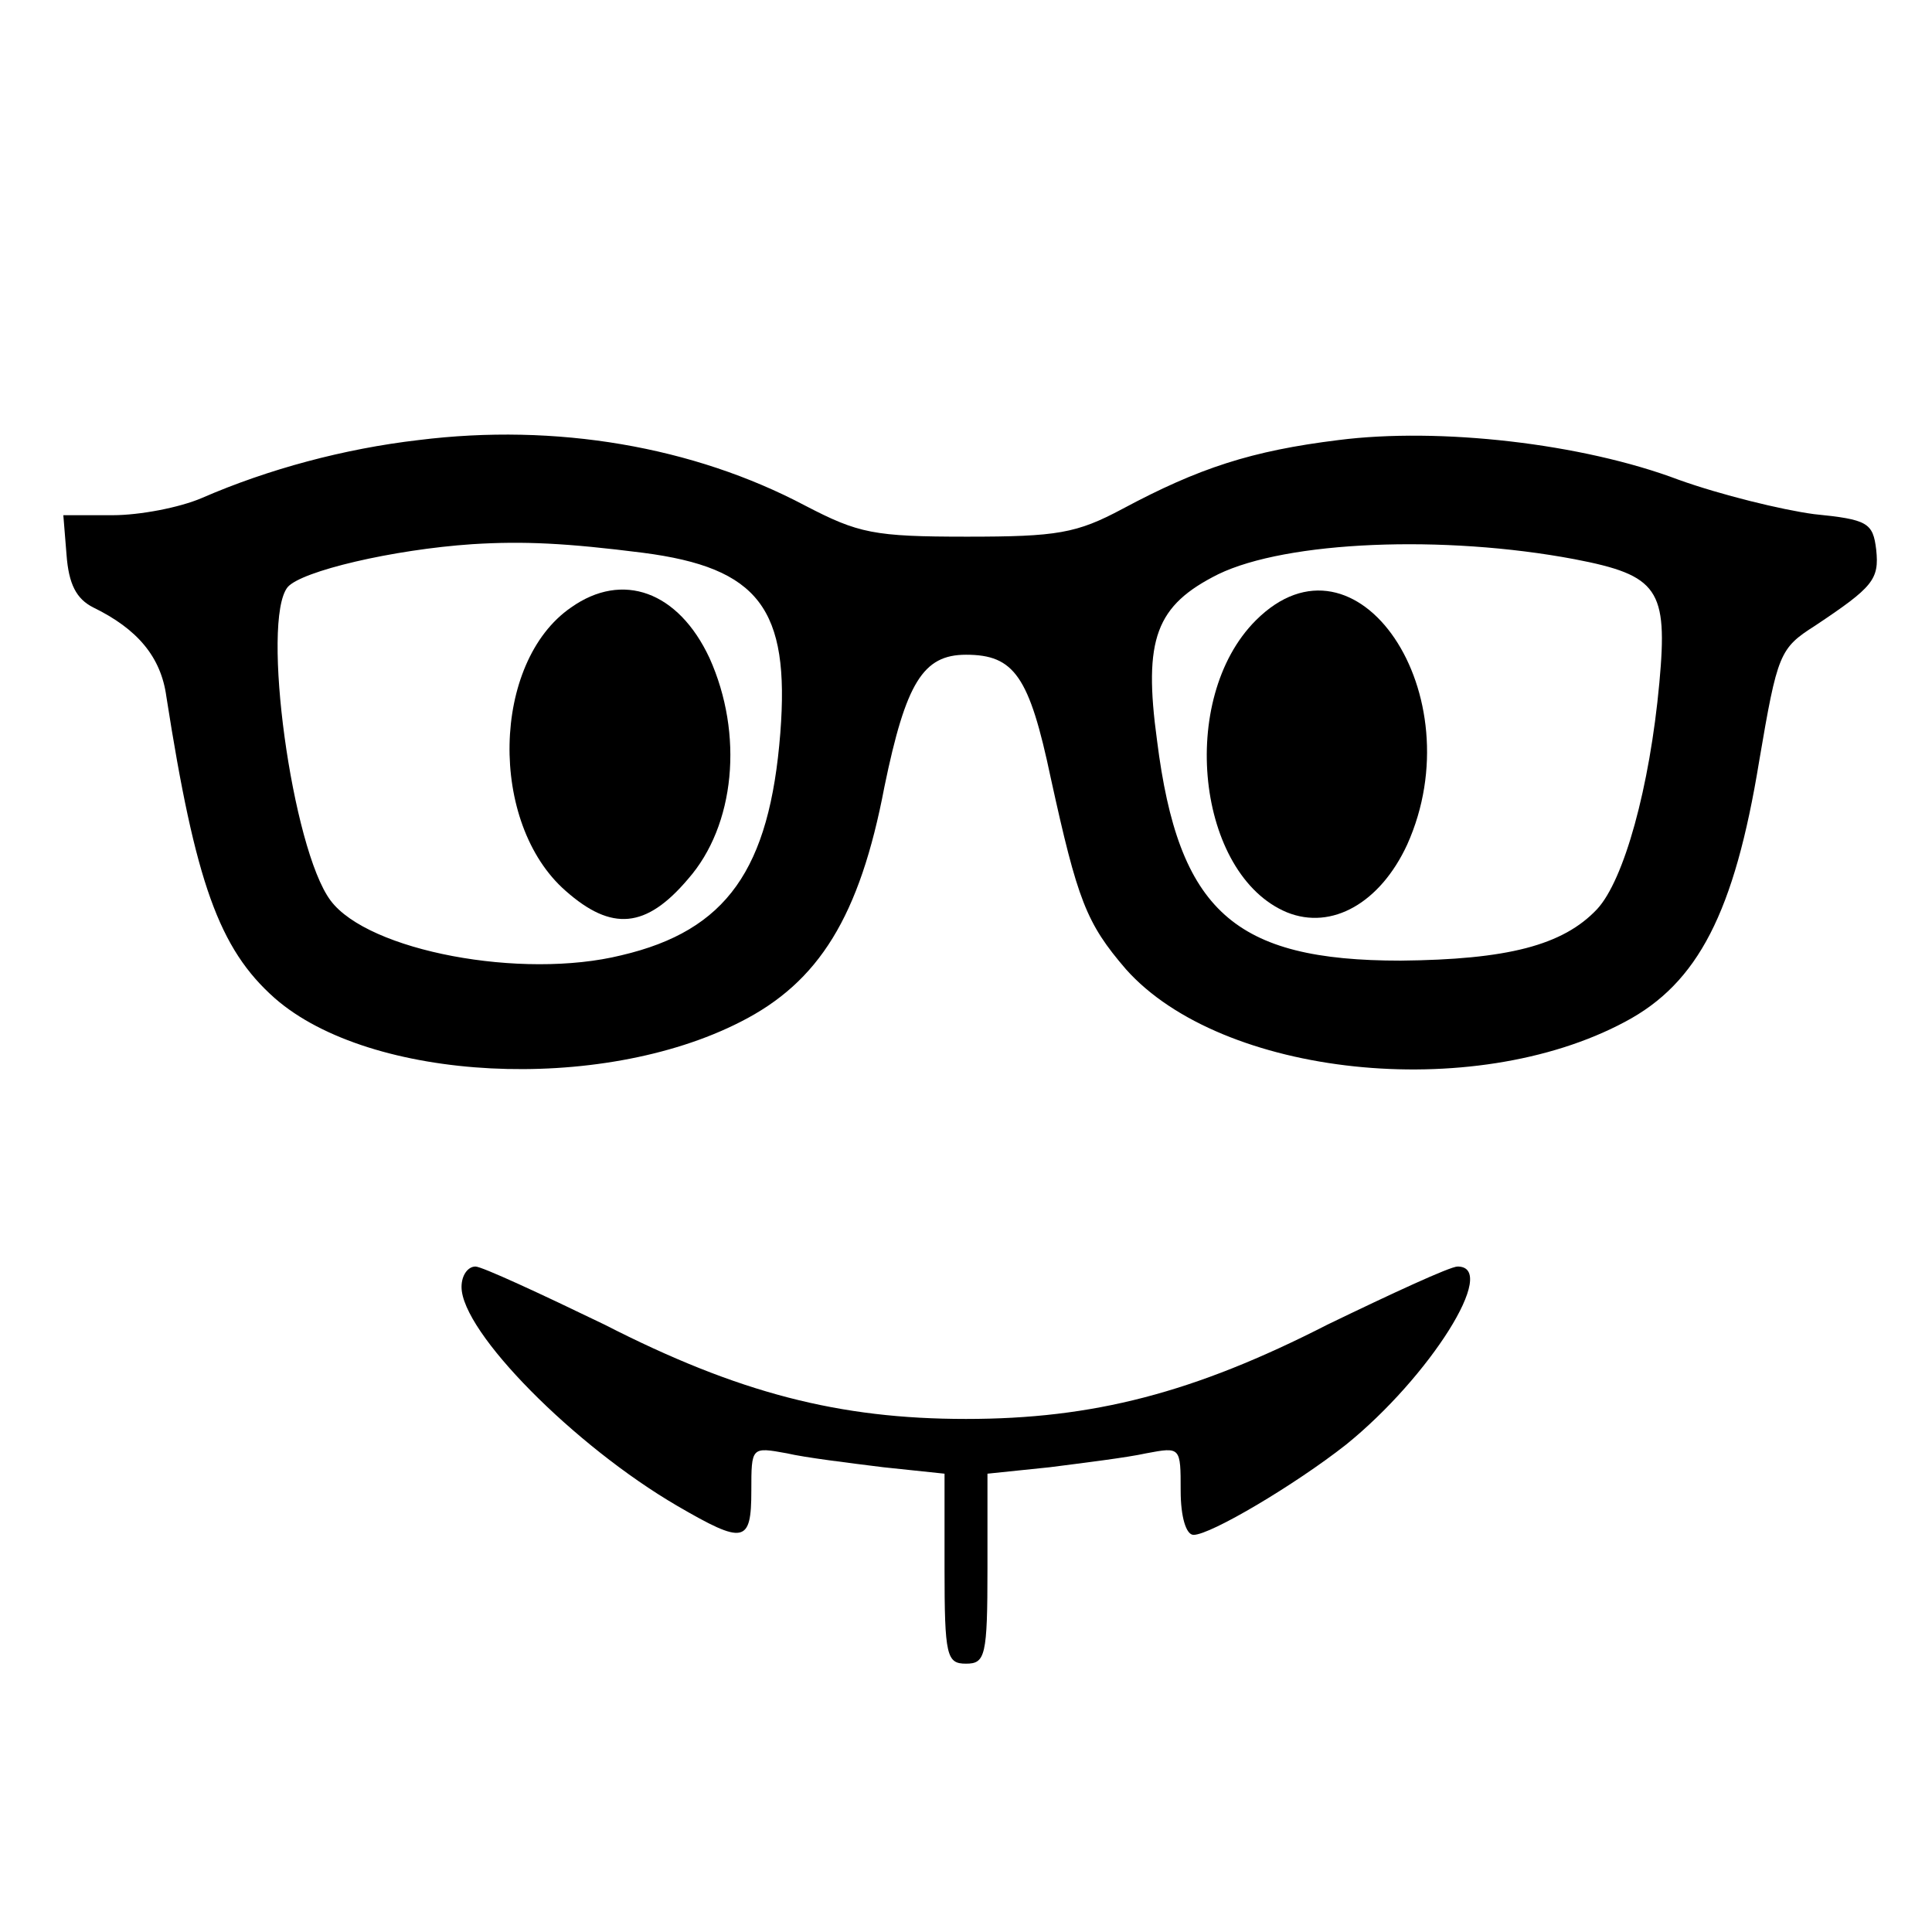
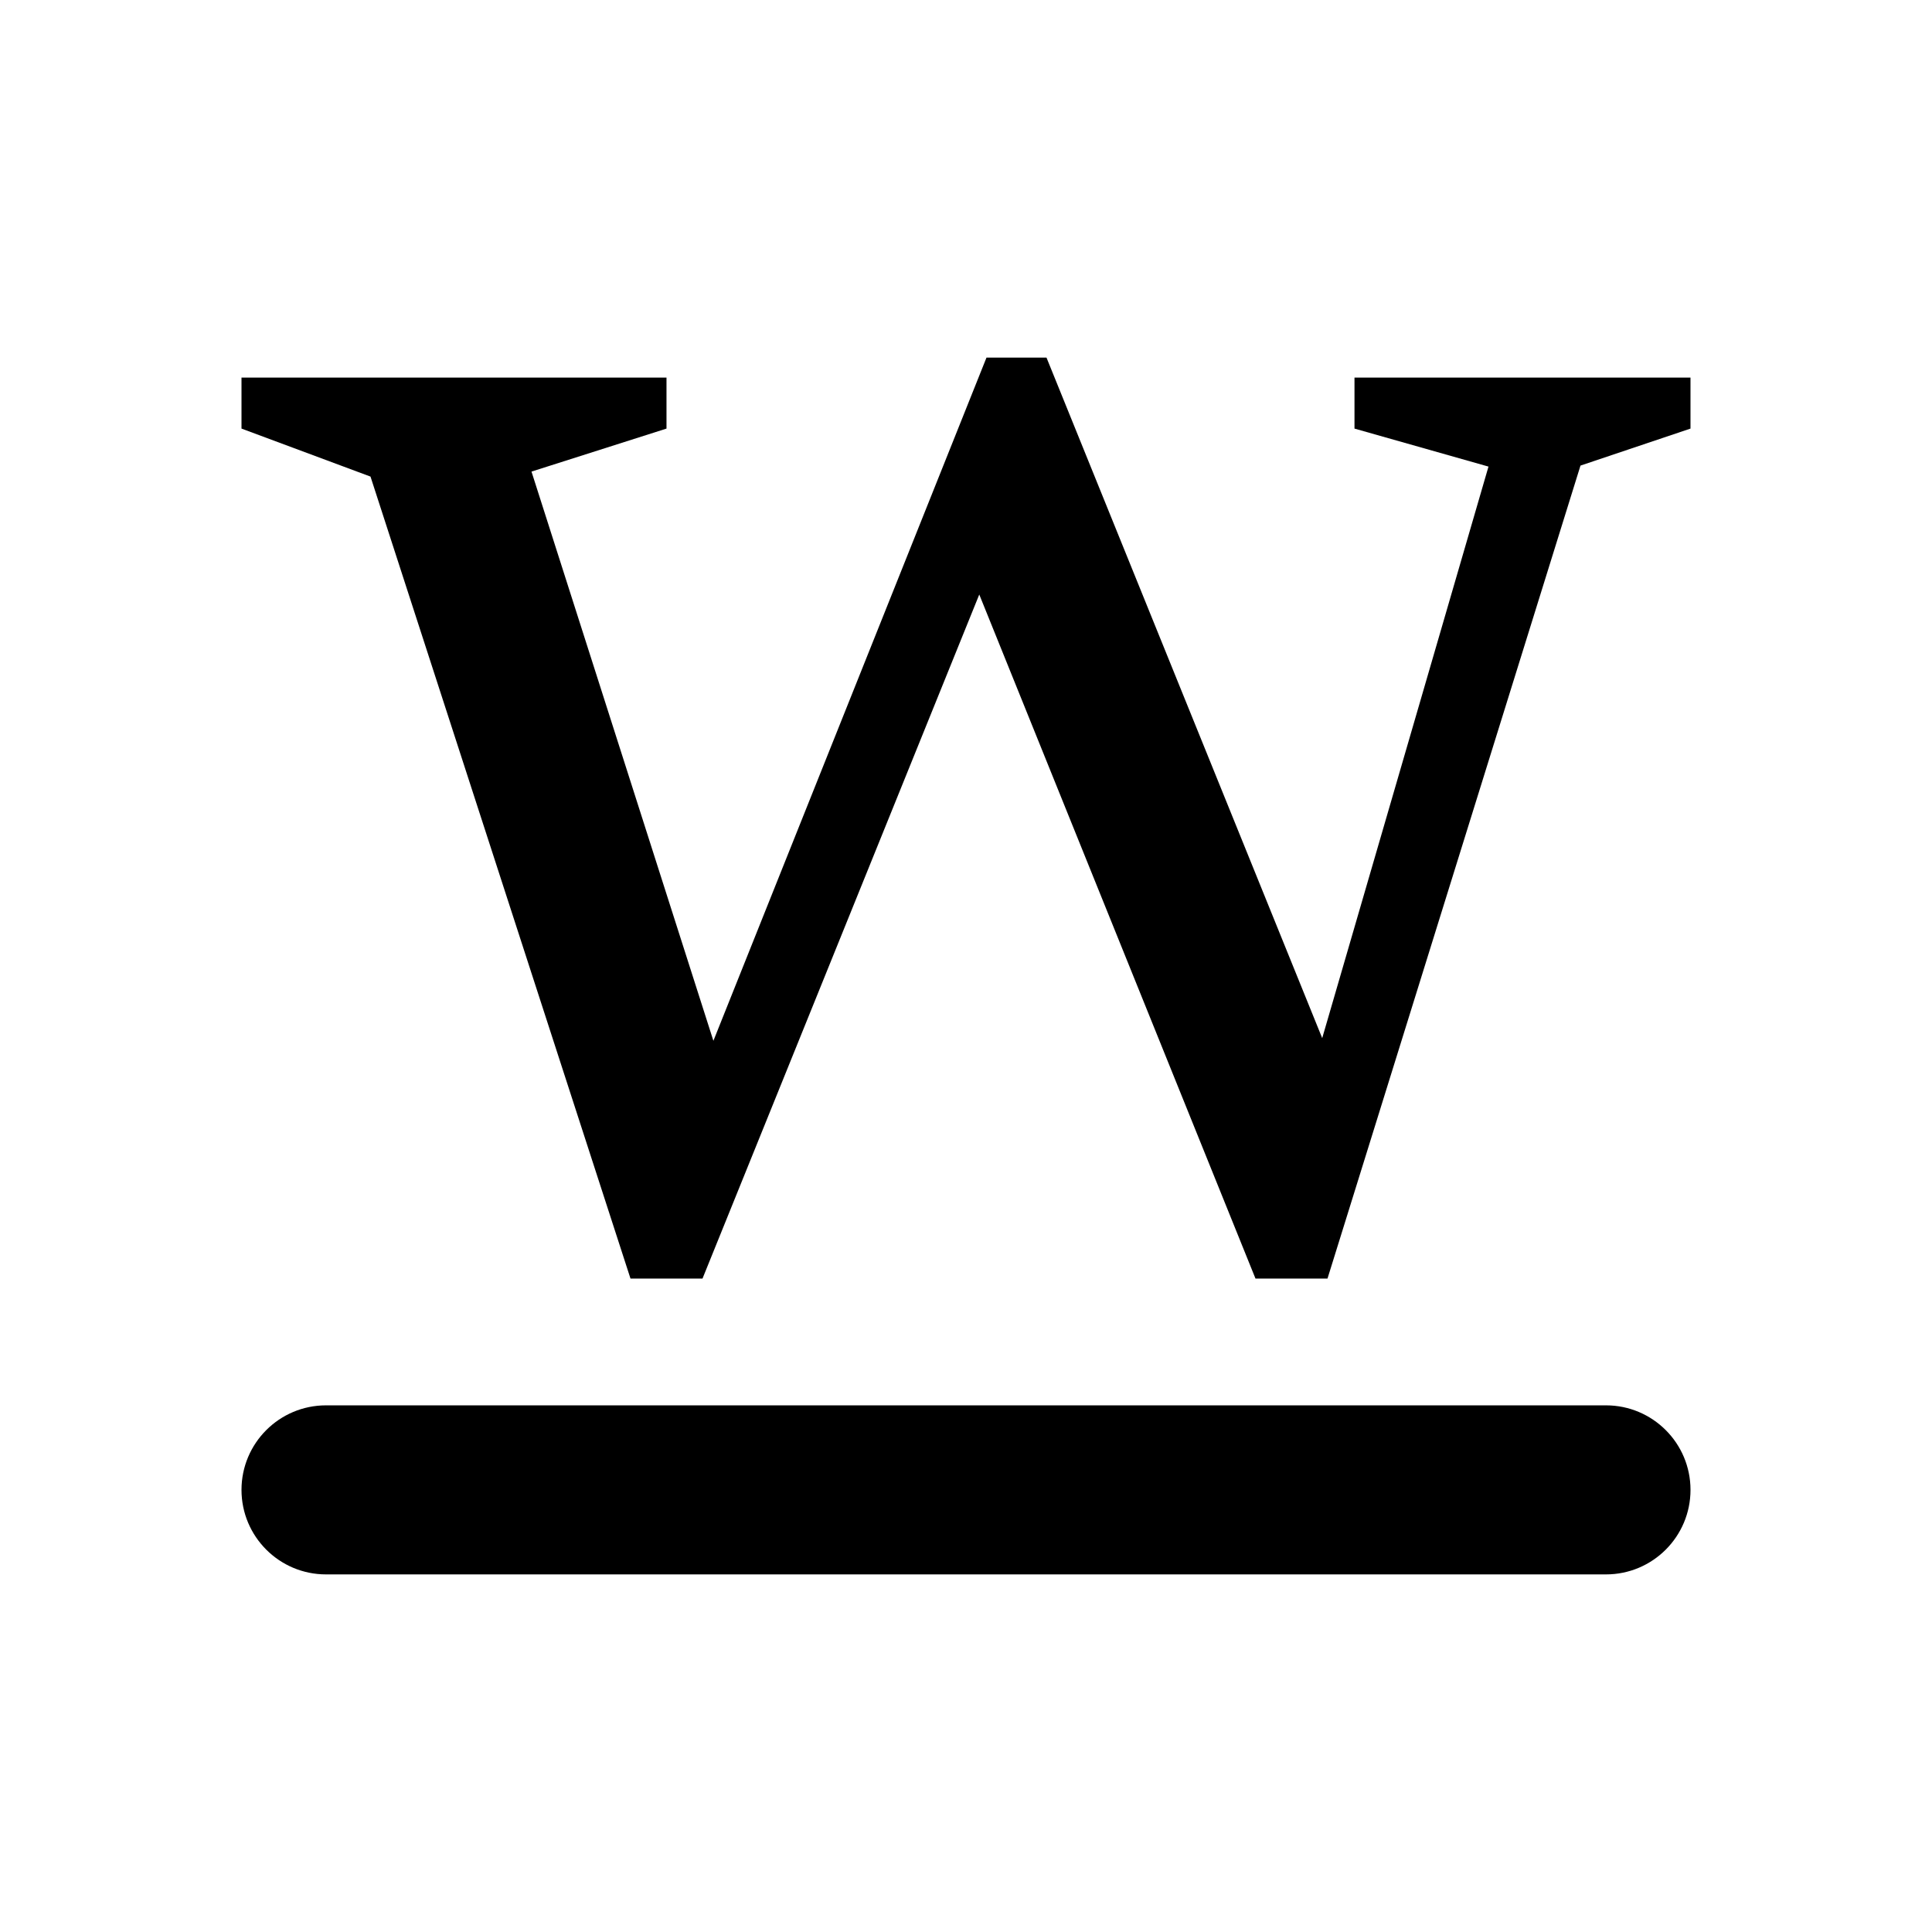
- <svg xmlns="http://www.w3.org/2000/svg" version="1.0" width="180pt" height="180pt" viewBox="0 0 180 180" preserveAspectRatio="xMidYMid meet">
-   <g transform="translate(0,180) scale(0.1,-0.1)" fill="#000000" stroke="none">
-     <path d="M390 1390 c-69 -8 -140 -27 -202 -54 -21 -9 -58 -16 -83 -16 l-46 0 3 -37 c2 -27 9 -41 25 -49 41 -20 63 -46 68 -83 27 -173 49 -235 101 -281 89 -78 303 -89 434 -22 73 37 111 98 134 219 20 97 36 123 76 123 45 0 59 -20 79 -115 25 -114 33 -135 70 -178 89 -100 323 -125 465 -49 68 36 102 102 125 243 17 100 19 105 52 126 54 36 60 43 57 71 -3 25 -8 28 -58 33 -30 4 -87 18 -126 32 -90 34 -223 49 -317 37 -81 -10 -130 -26 -201 -64 -43 -23 -61 -26 -145 -26 -87 0 -101 3 -151 29 -104 55 -232 77 -360 61z m209 -105 c108 -14 137 -52 128 -168 -10 -127 -50 -184 -148 -207 -93 -23 -236 4 -271 51 -36 48 -65 261 -40 292 13 15 98 35 172 40 48 3 88 1 159 -8z m868 -6 c78 -15 87 -28 79 -115 -9 -98 -33 -184 -58 -211 -32 -34 -84 -47 -183 -48 -155 0 -207 46 -227 205 -13 95 -1 126 57 155 64 31 210 37 332 14z" />
-     <path d="M532 1234 c-74 -51 -77 -201 -5 -264 43 -38 75 -35 114 11 44 50 52 135 20 206 -29 62 -81 81 -129 47z" />
-     <path d="M1170 1222 c-73 -73 -55 -237 29 -272 42 -17 87 9 112 63 63 140 -47 303 -141 209z" />
-     <path d="M430 601 c0 -42 105 -148 201 -204 62 -36 69 -35 69 14 0 41 0 41 33 35 17 -4 58 -9 90 -13 l57 -6 0 -88 c0 -82 2 -89 20 -89 18 0 20 7 20 89 l0 88 58 6 c31 4 72 9 90 13 32 6 32 6 32 -35 0 -24 5 -41 12 -41 16 0 95 47 142 84 78 63 143 166 104 166 -7 0 -61 -25 -121 -54 -125 -64 -219 -88 -337 -88 -118 0 -212 24 -337 88 -60 29 -114 54 -120 54 -7 0 -13 -8 -13 -19z" />
+ <svg xmlns="http://www.w3.org/2000/svg" viewBox="0 0 32 32" width="32" height="32">
+   <g fill="black">
+     <path transform="translate(4.0 21.17733) scale(0.016563 -0.016563) translate(-9 20)" d="M1256 792 1122 830V881H1458V830L1348 793L1095 -20H1023L725 718L769 719L470 -20H398L138 782L9 830V881H434V830L299 787L500 158H457L754 901H814L1113 163H1073Z" />
+     <rect x="4.0" y="23.277" width="24.0" height="2.8" rx="1.4" />
  </g>
</svg>
